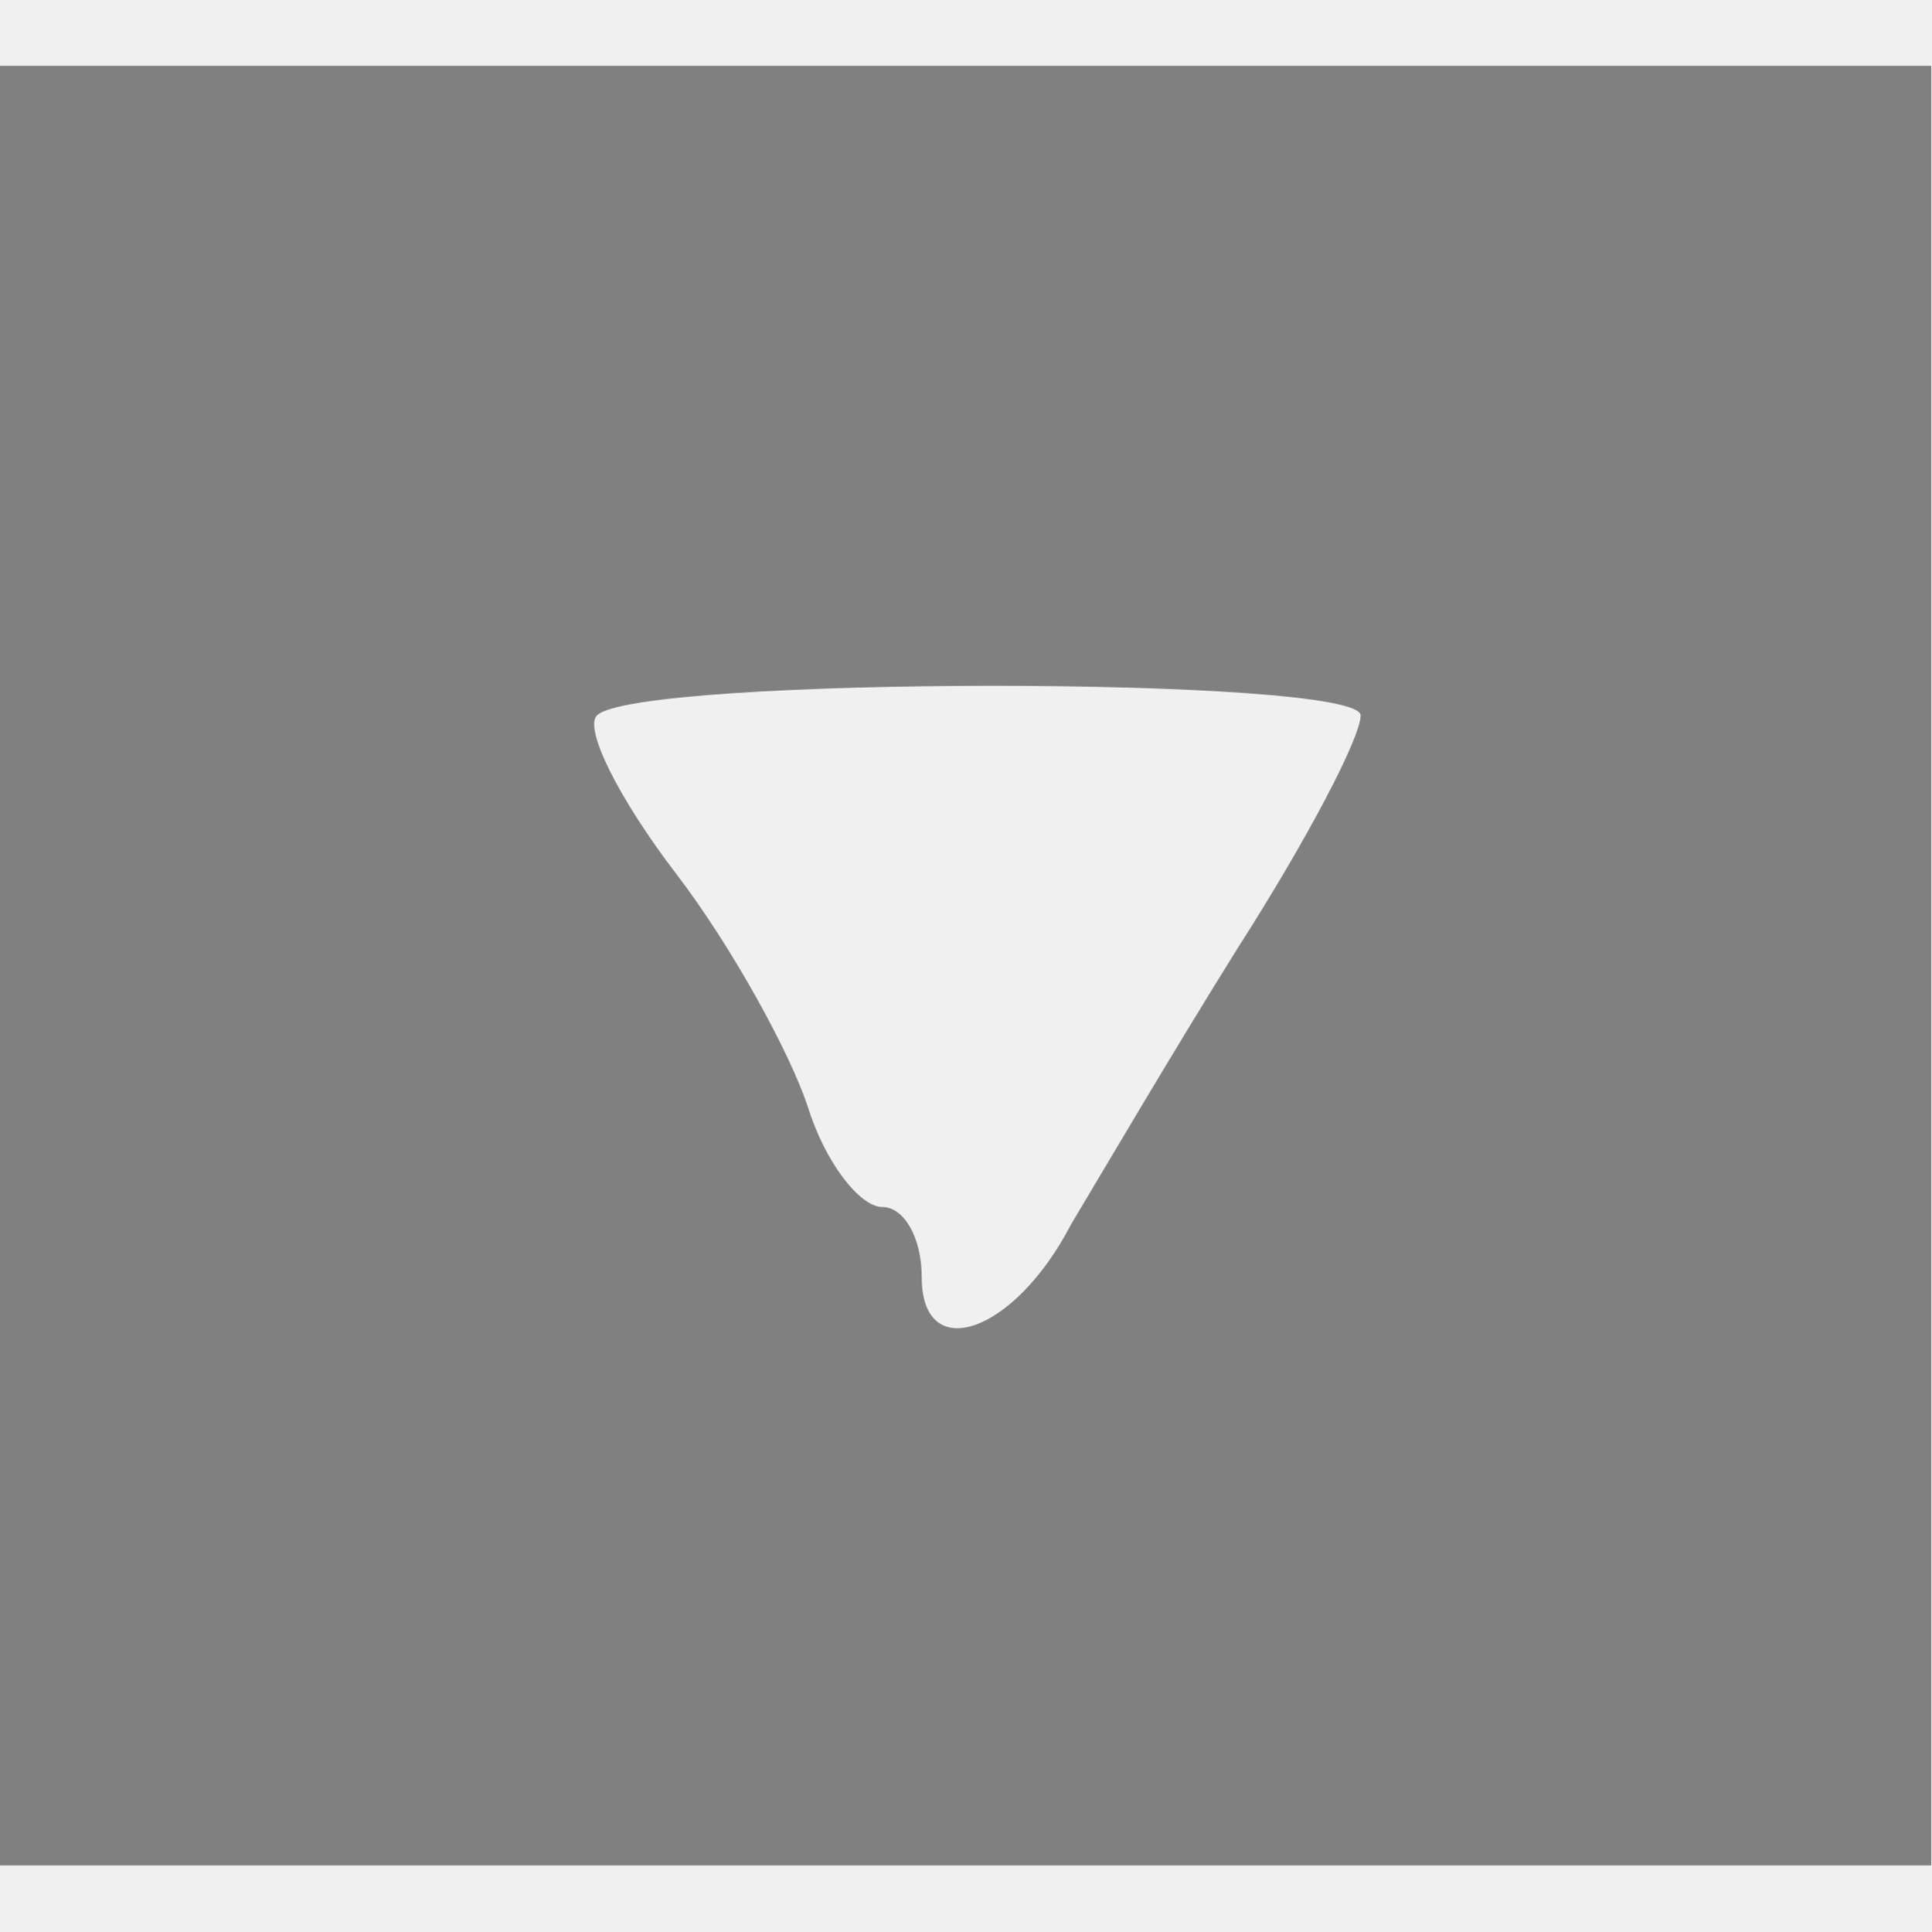
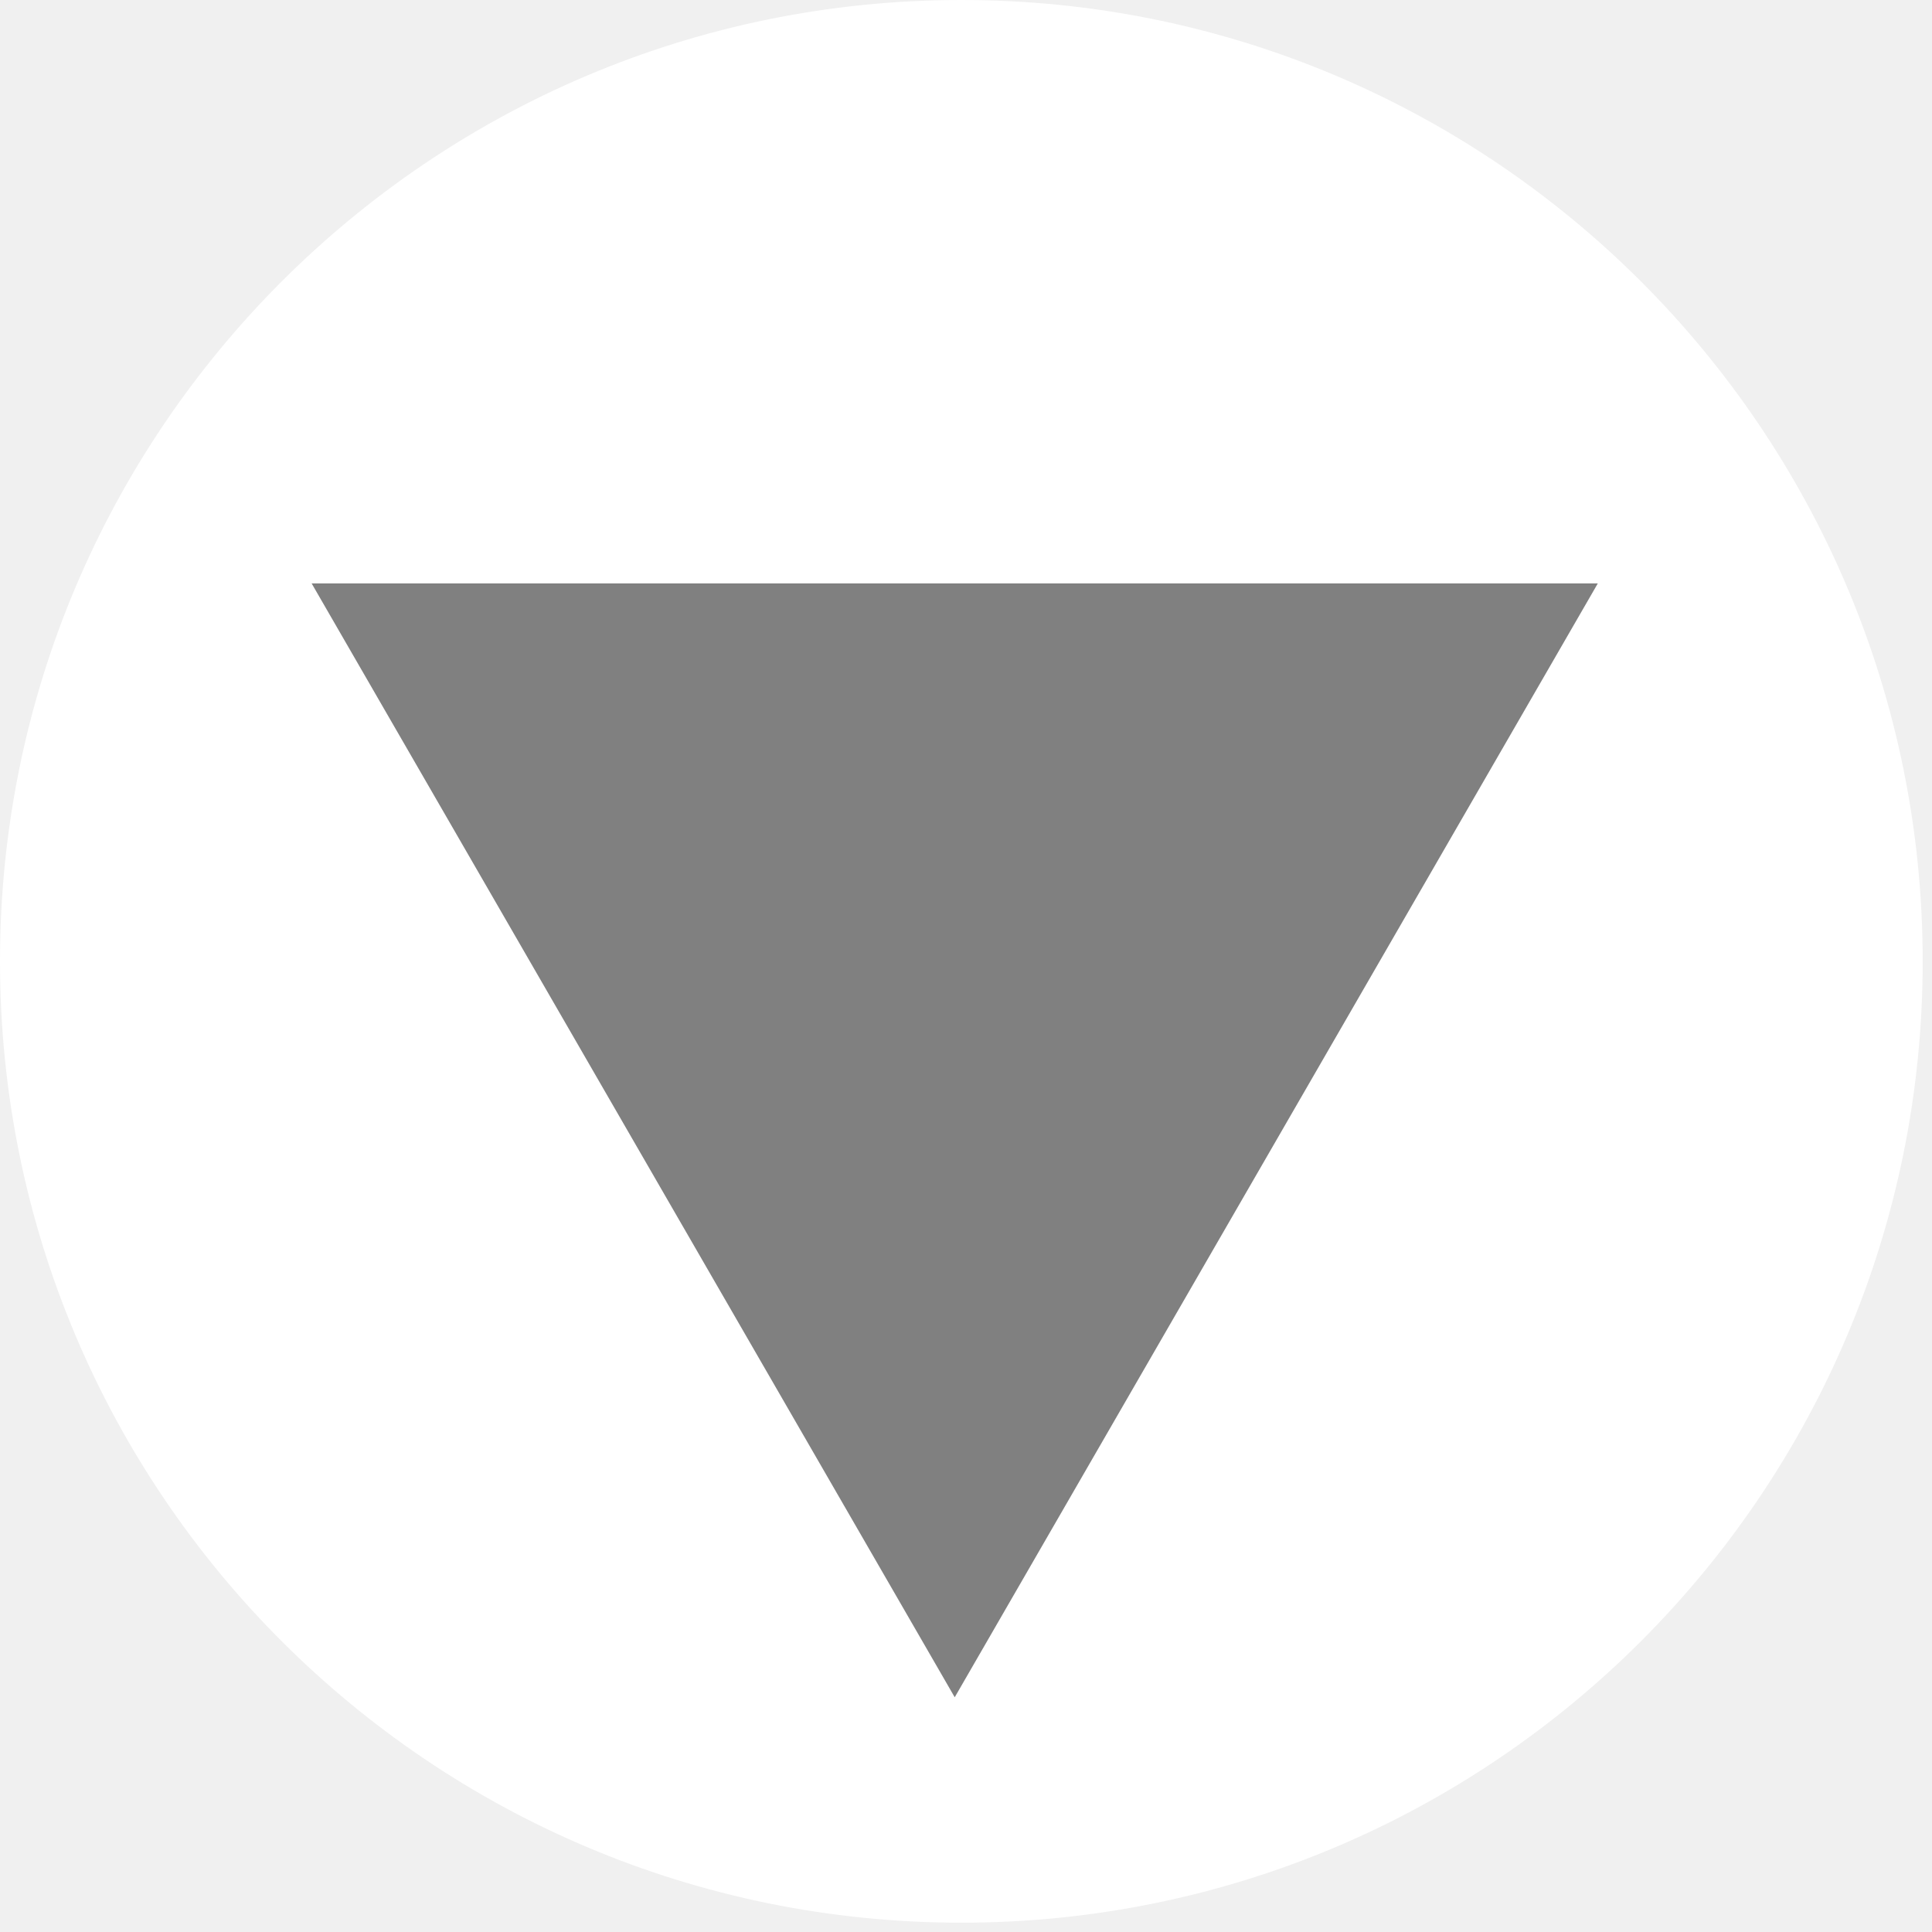
- <svg xmlns="http://www.w3.org/2000/svg" version="1.0" width="13pt" height="13pt" viewBox="0 0 44 41" preserveAspectRatio="xMidYMid meet">
-   <g transform="translate(0,41) scale(0.1,-0.1)" fill="grey" stroke="none">
-     <path d="M0 205 l0 -205 220 0 220 0 0 205 0 205 -220 0 -220 0 0 -205z m310 57 c0 -5 -12 -28 -28 -53 -15 -24 -32 -53 -38 -63 -13 -25 -34 -32 -34 -12 0 9 -4 16 -9 16 -5 0 -13 10 -17 23 -4 12 -17 36 -30 53 -13 17 -21 33 -18 36 9 9 174 9 174 0z" />
-   </g>
+ <svg xmlns="http://www.w3.org/2000/svg" width="20px" height="20px" viewBox="0 0 129 129" fill="none">
+   <circle cx="64.189" cy="64.189" r="64.189" fill="white" />
+   <path d="M63.747 113.327L20.809 38.956L106.685 38.956L63.747 113.327Z" fill="grey" />
</svg>
